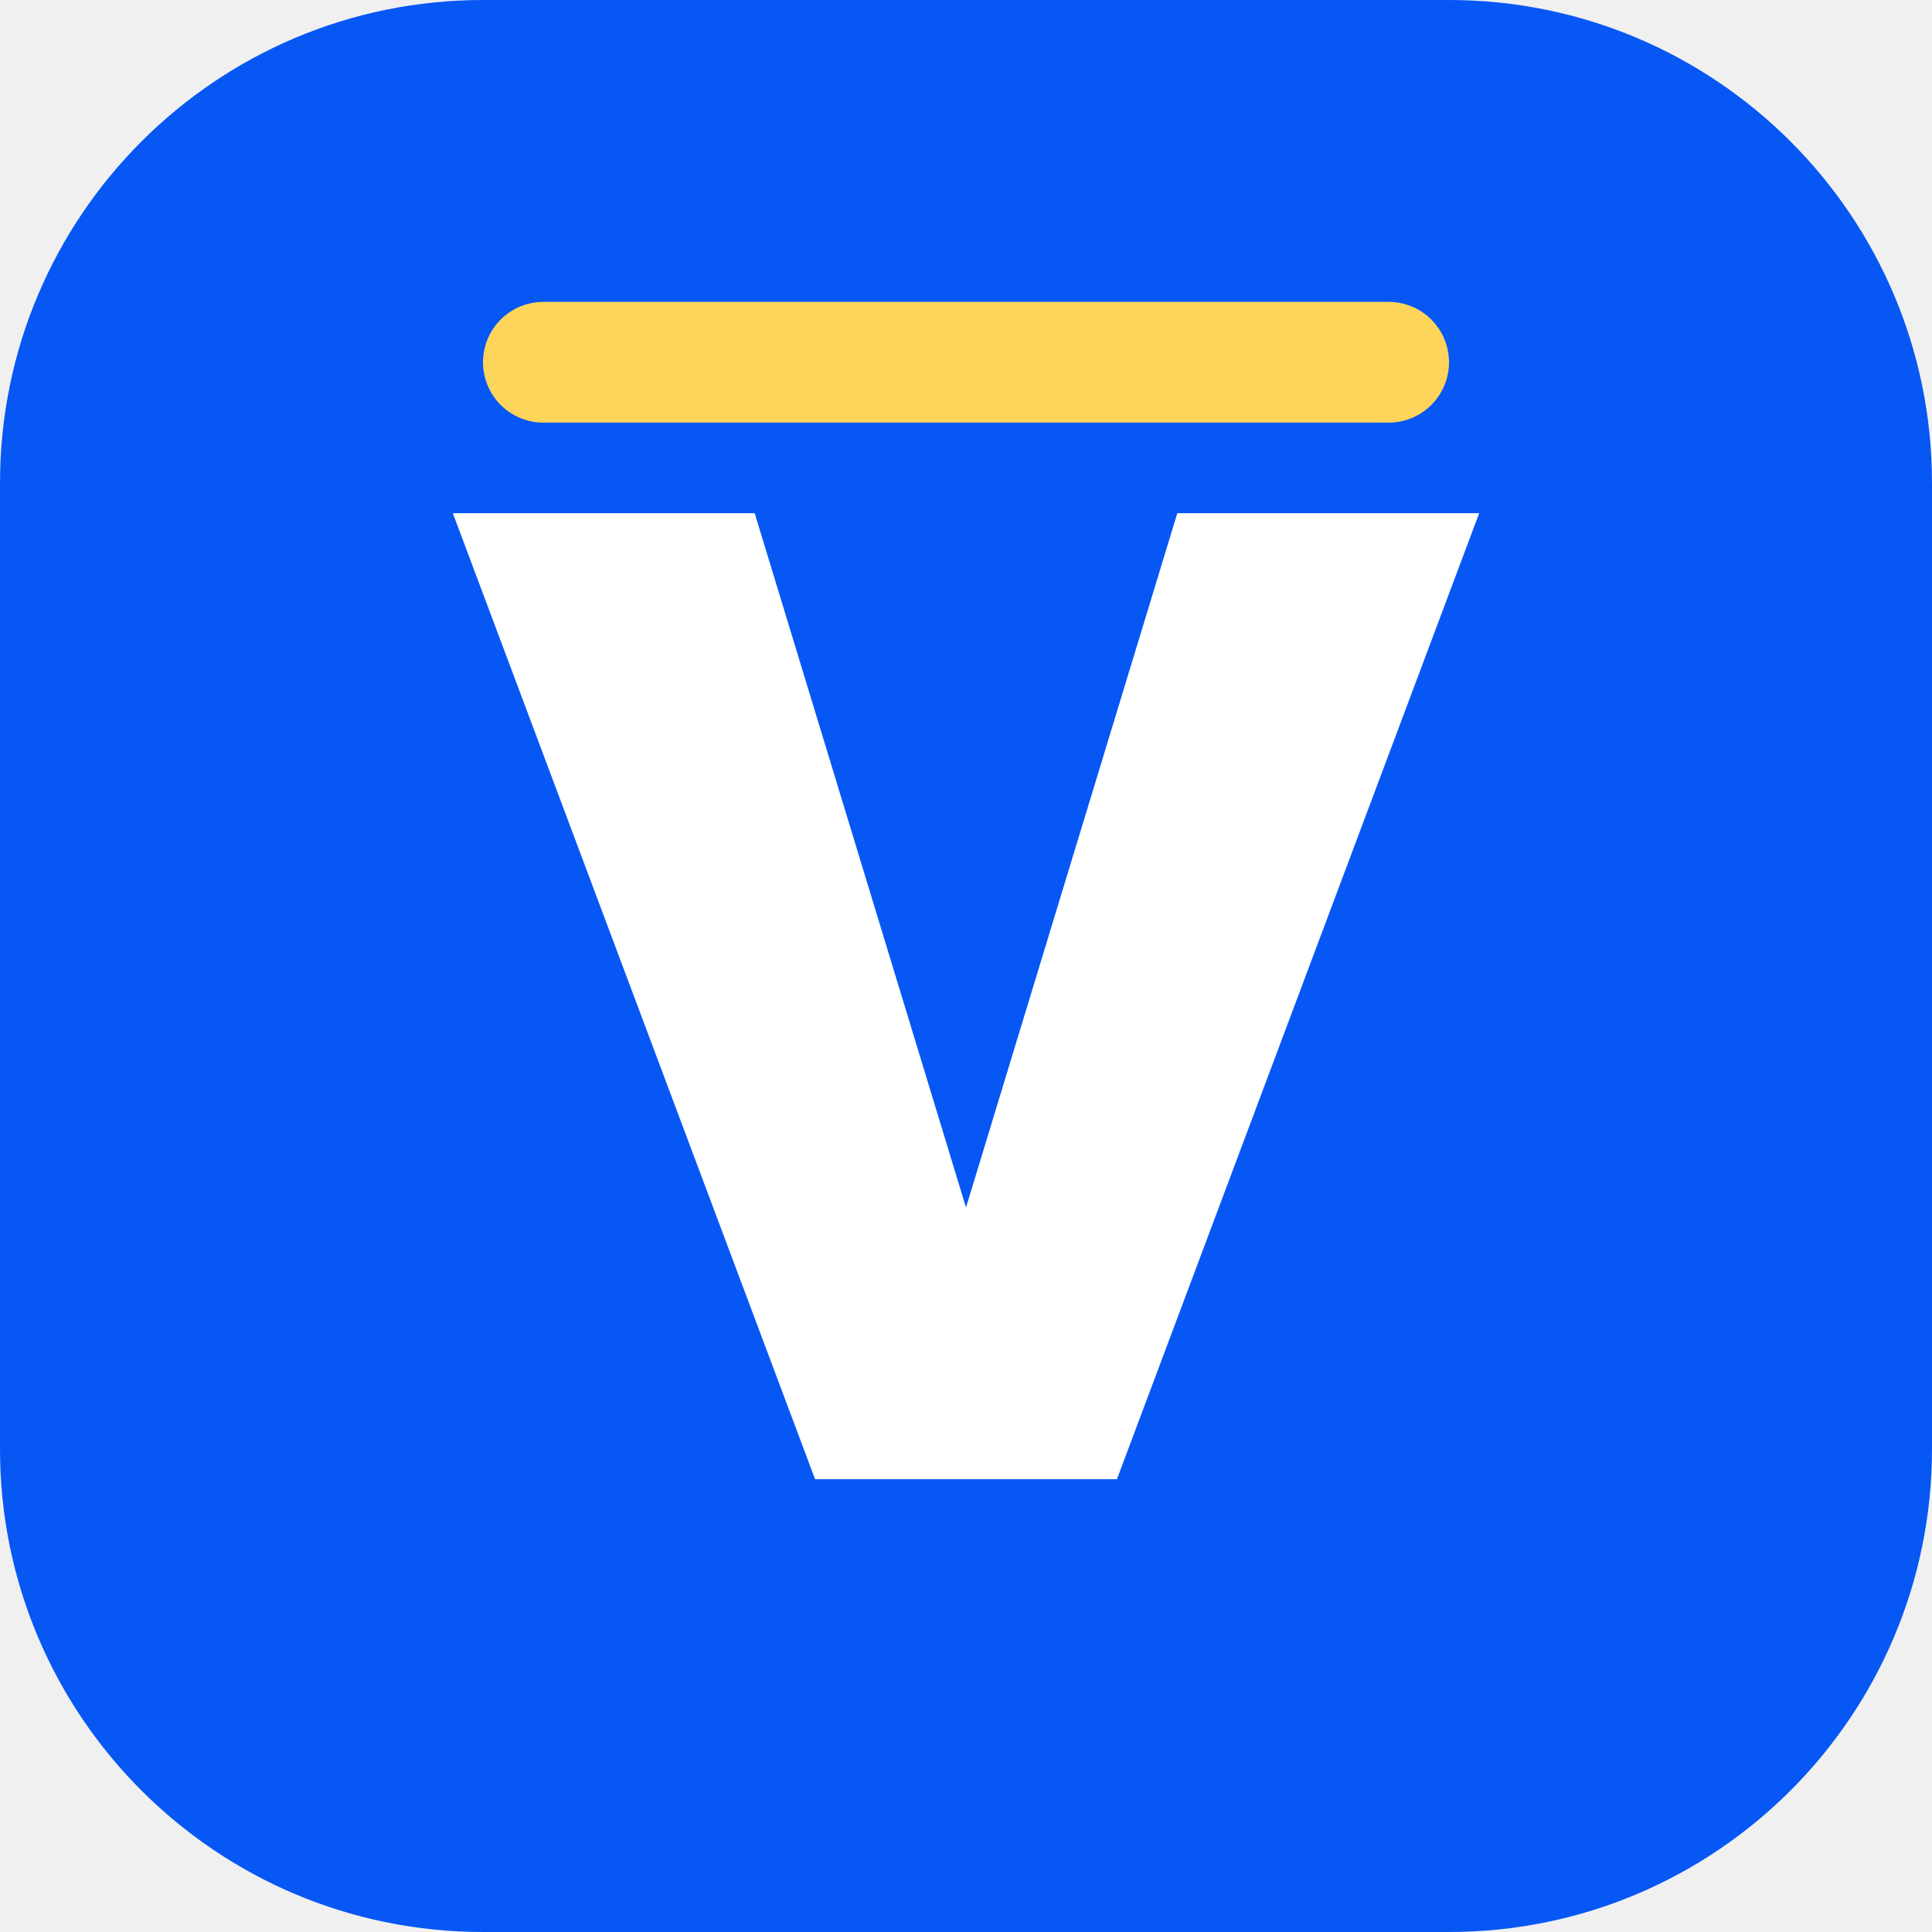
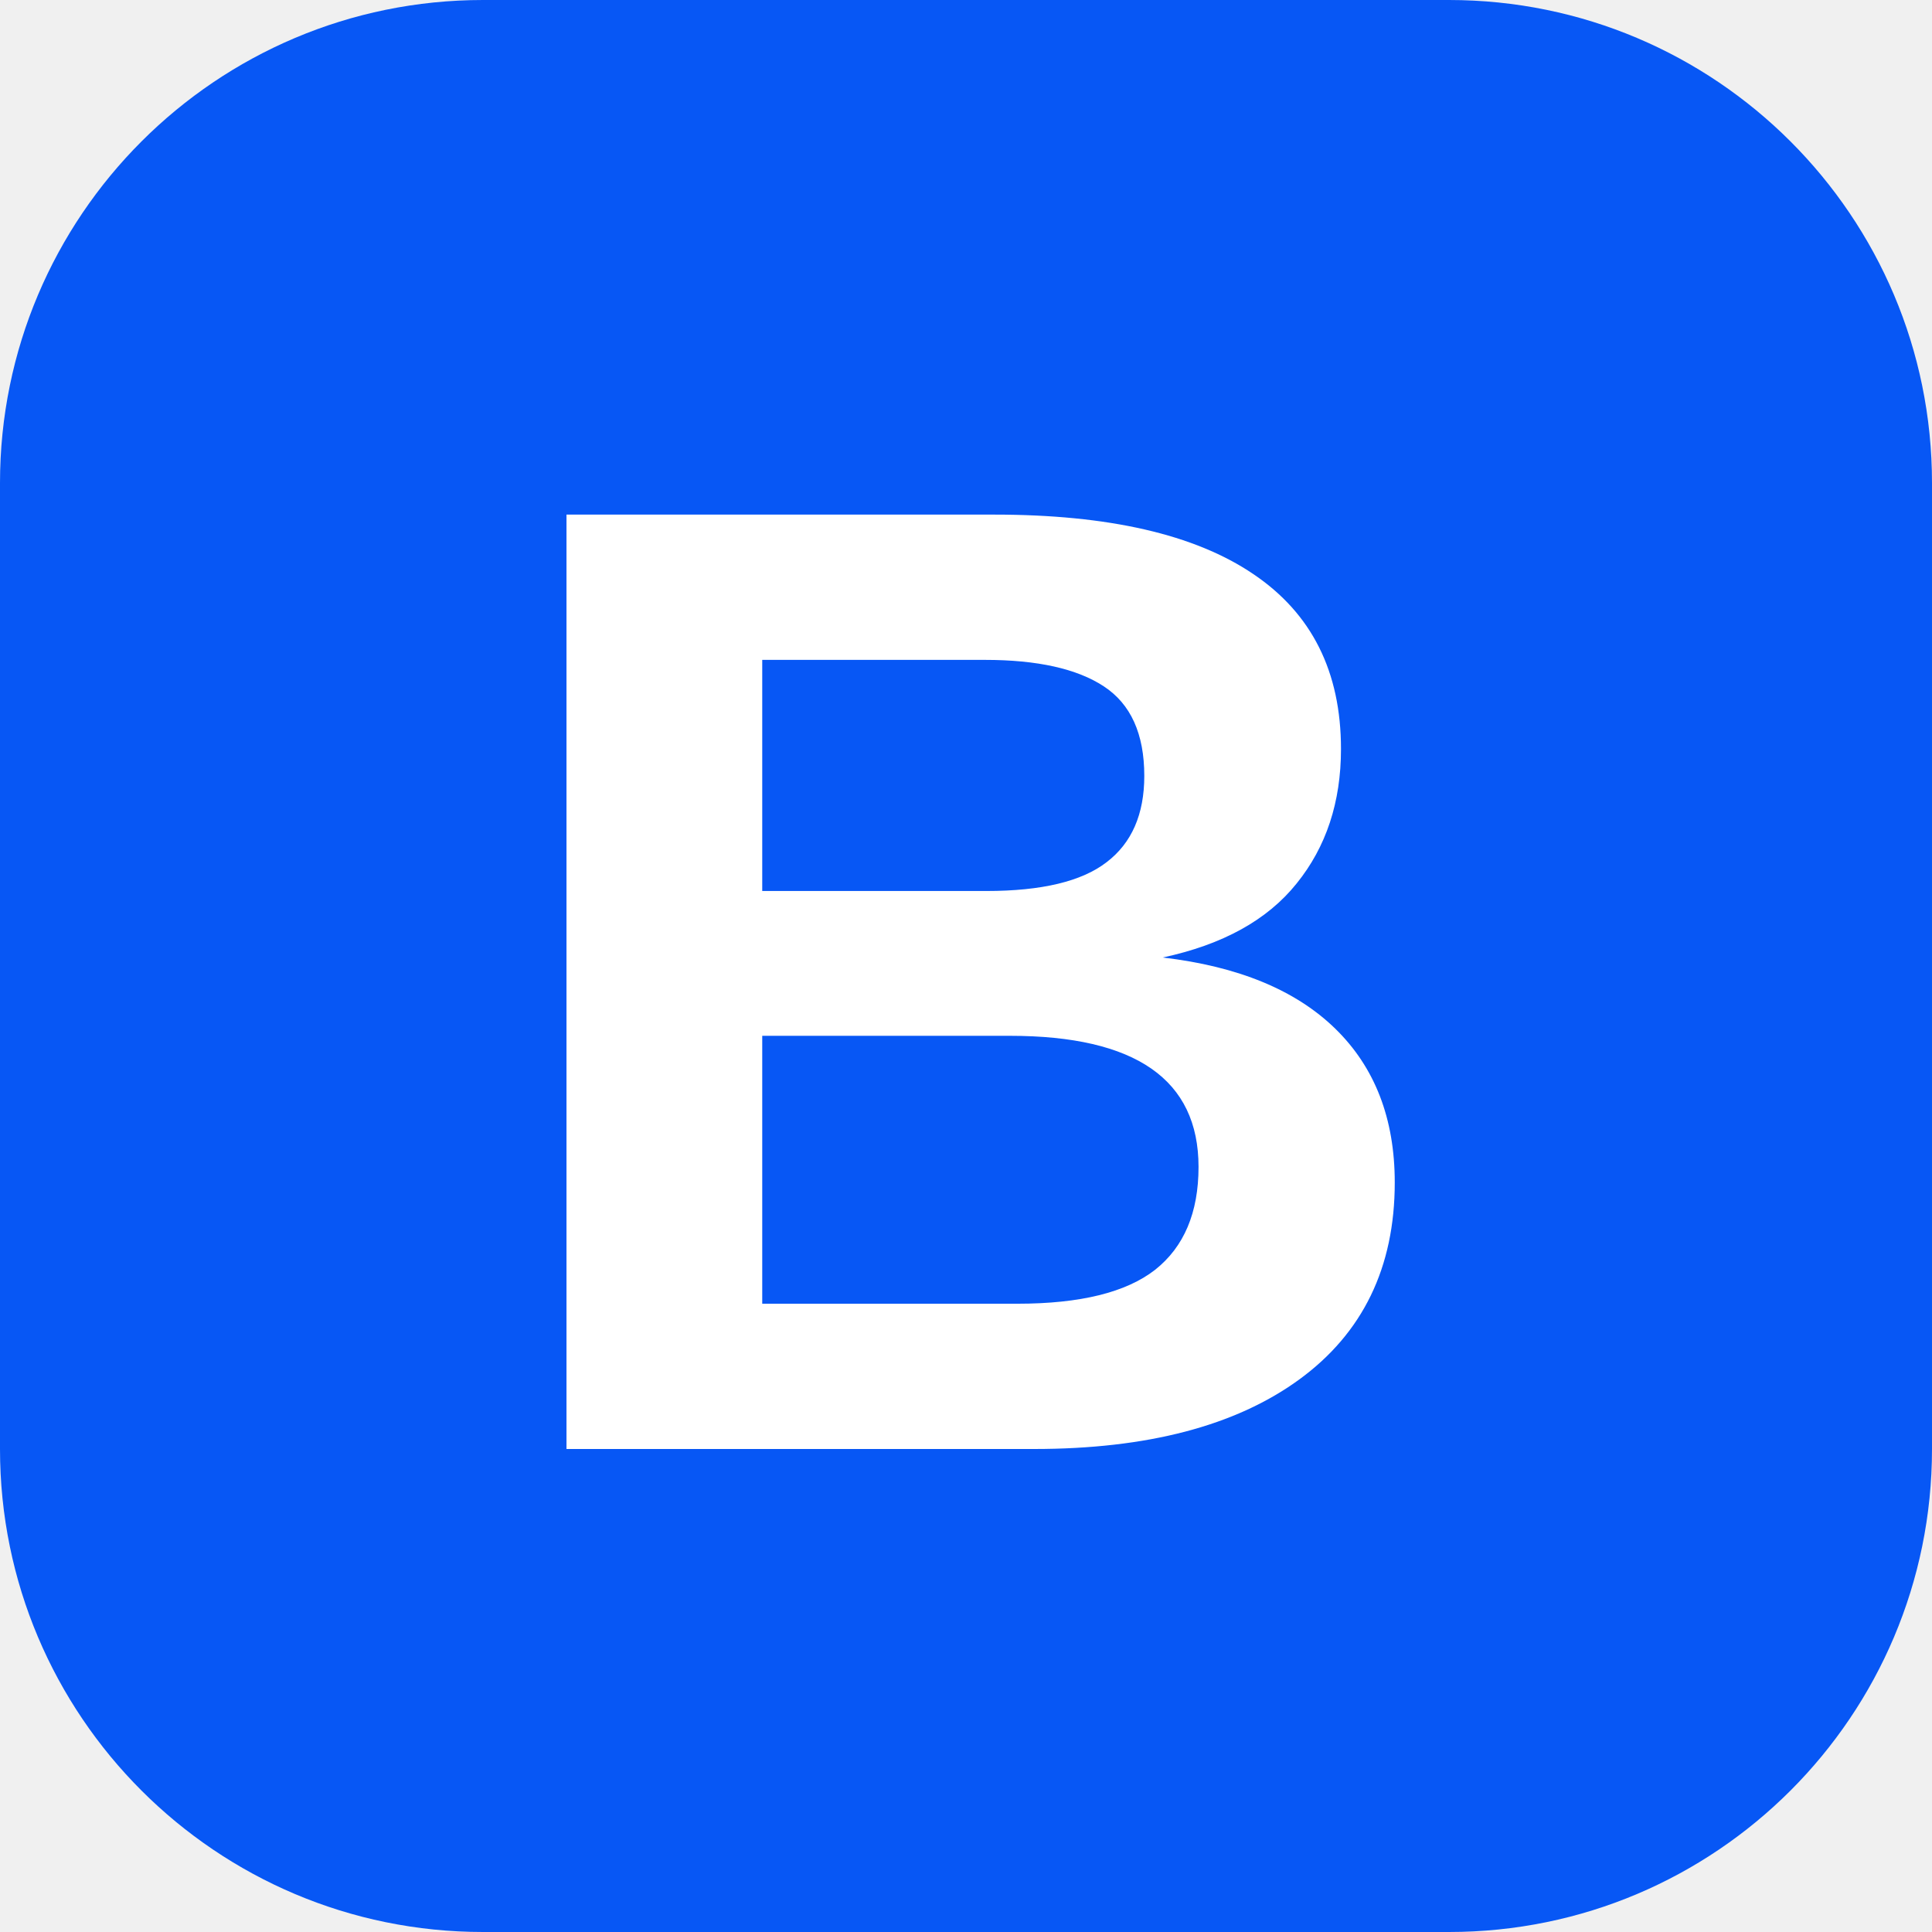
- <svg xmlns="http://www.w3.org/2000/svg" viewBox="0 0 64 64">
+ <svg xmlns="http://www.w3.org/2000/svg" viewBox="0 0 64 64" role="img" aria-label="ВАТРА">
  <rect width="64" height="64" rx="16" fill="#0757f5" />
-   <path d="M15 17h10l7 23 7-23h10L37 49H27z" fill="#fff" />
-   <path d="M18 12h28" stroke="#ffd45a" stroke-width="4" stroke-linecap="round" />
+   <text x="32" y="48" text-anchor="middle" fill="#fff" font-family="Arial, DejaVu Sans, sans-serif" font-size="45" font-weight="800">В</text>
</svg>
